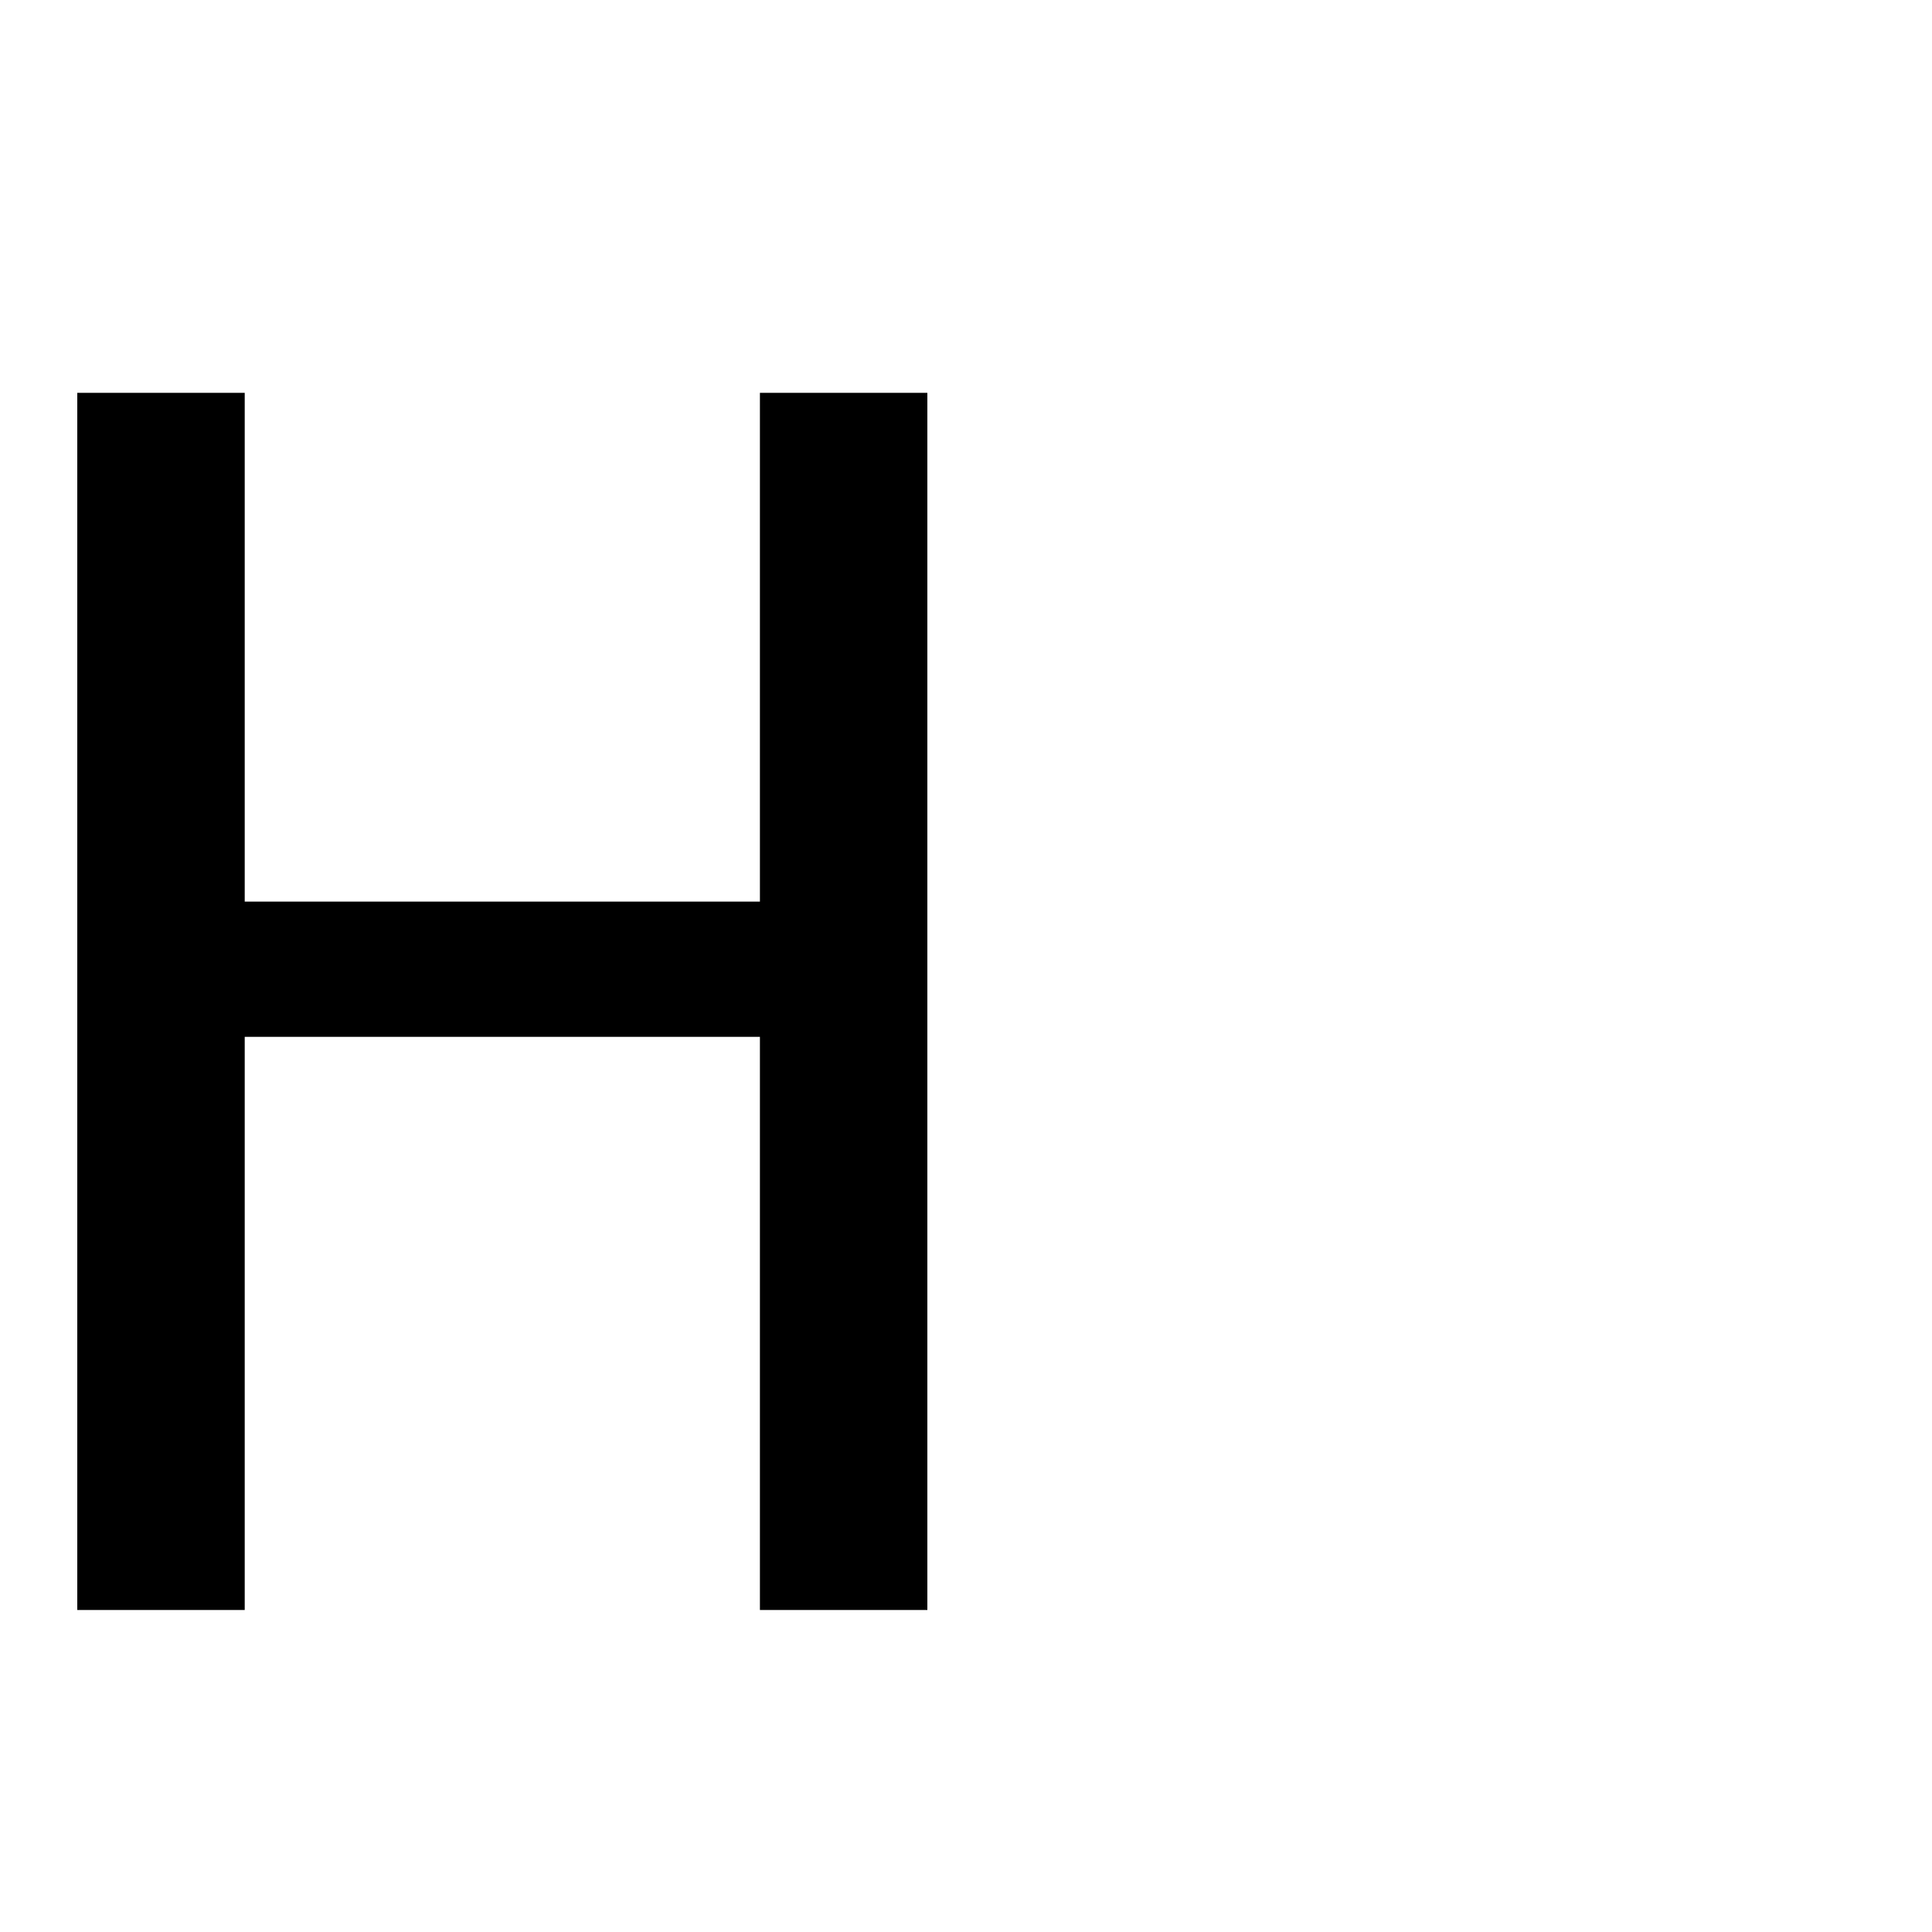
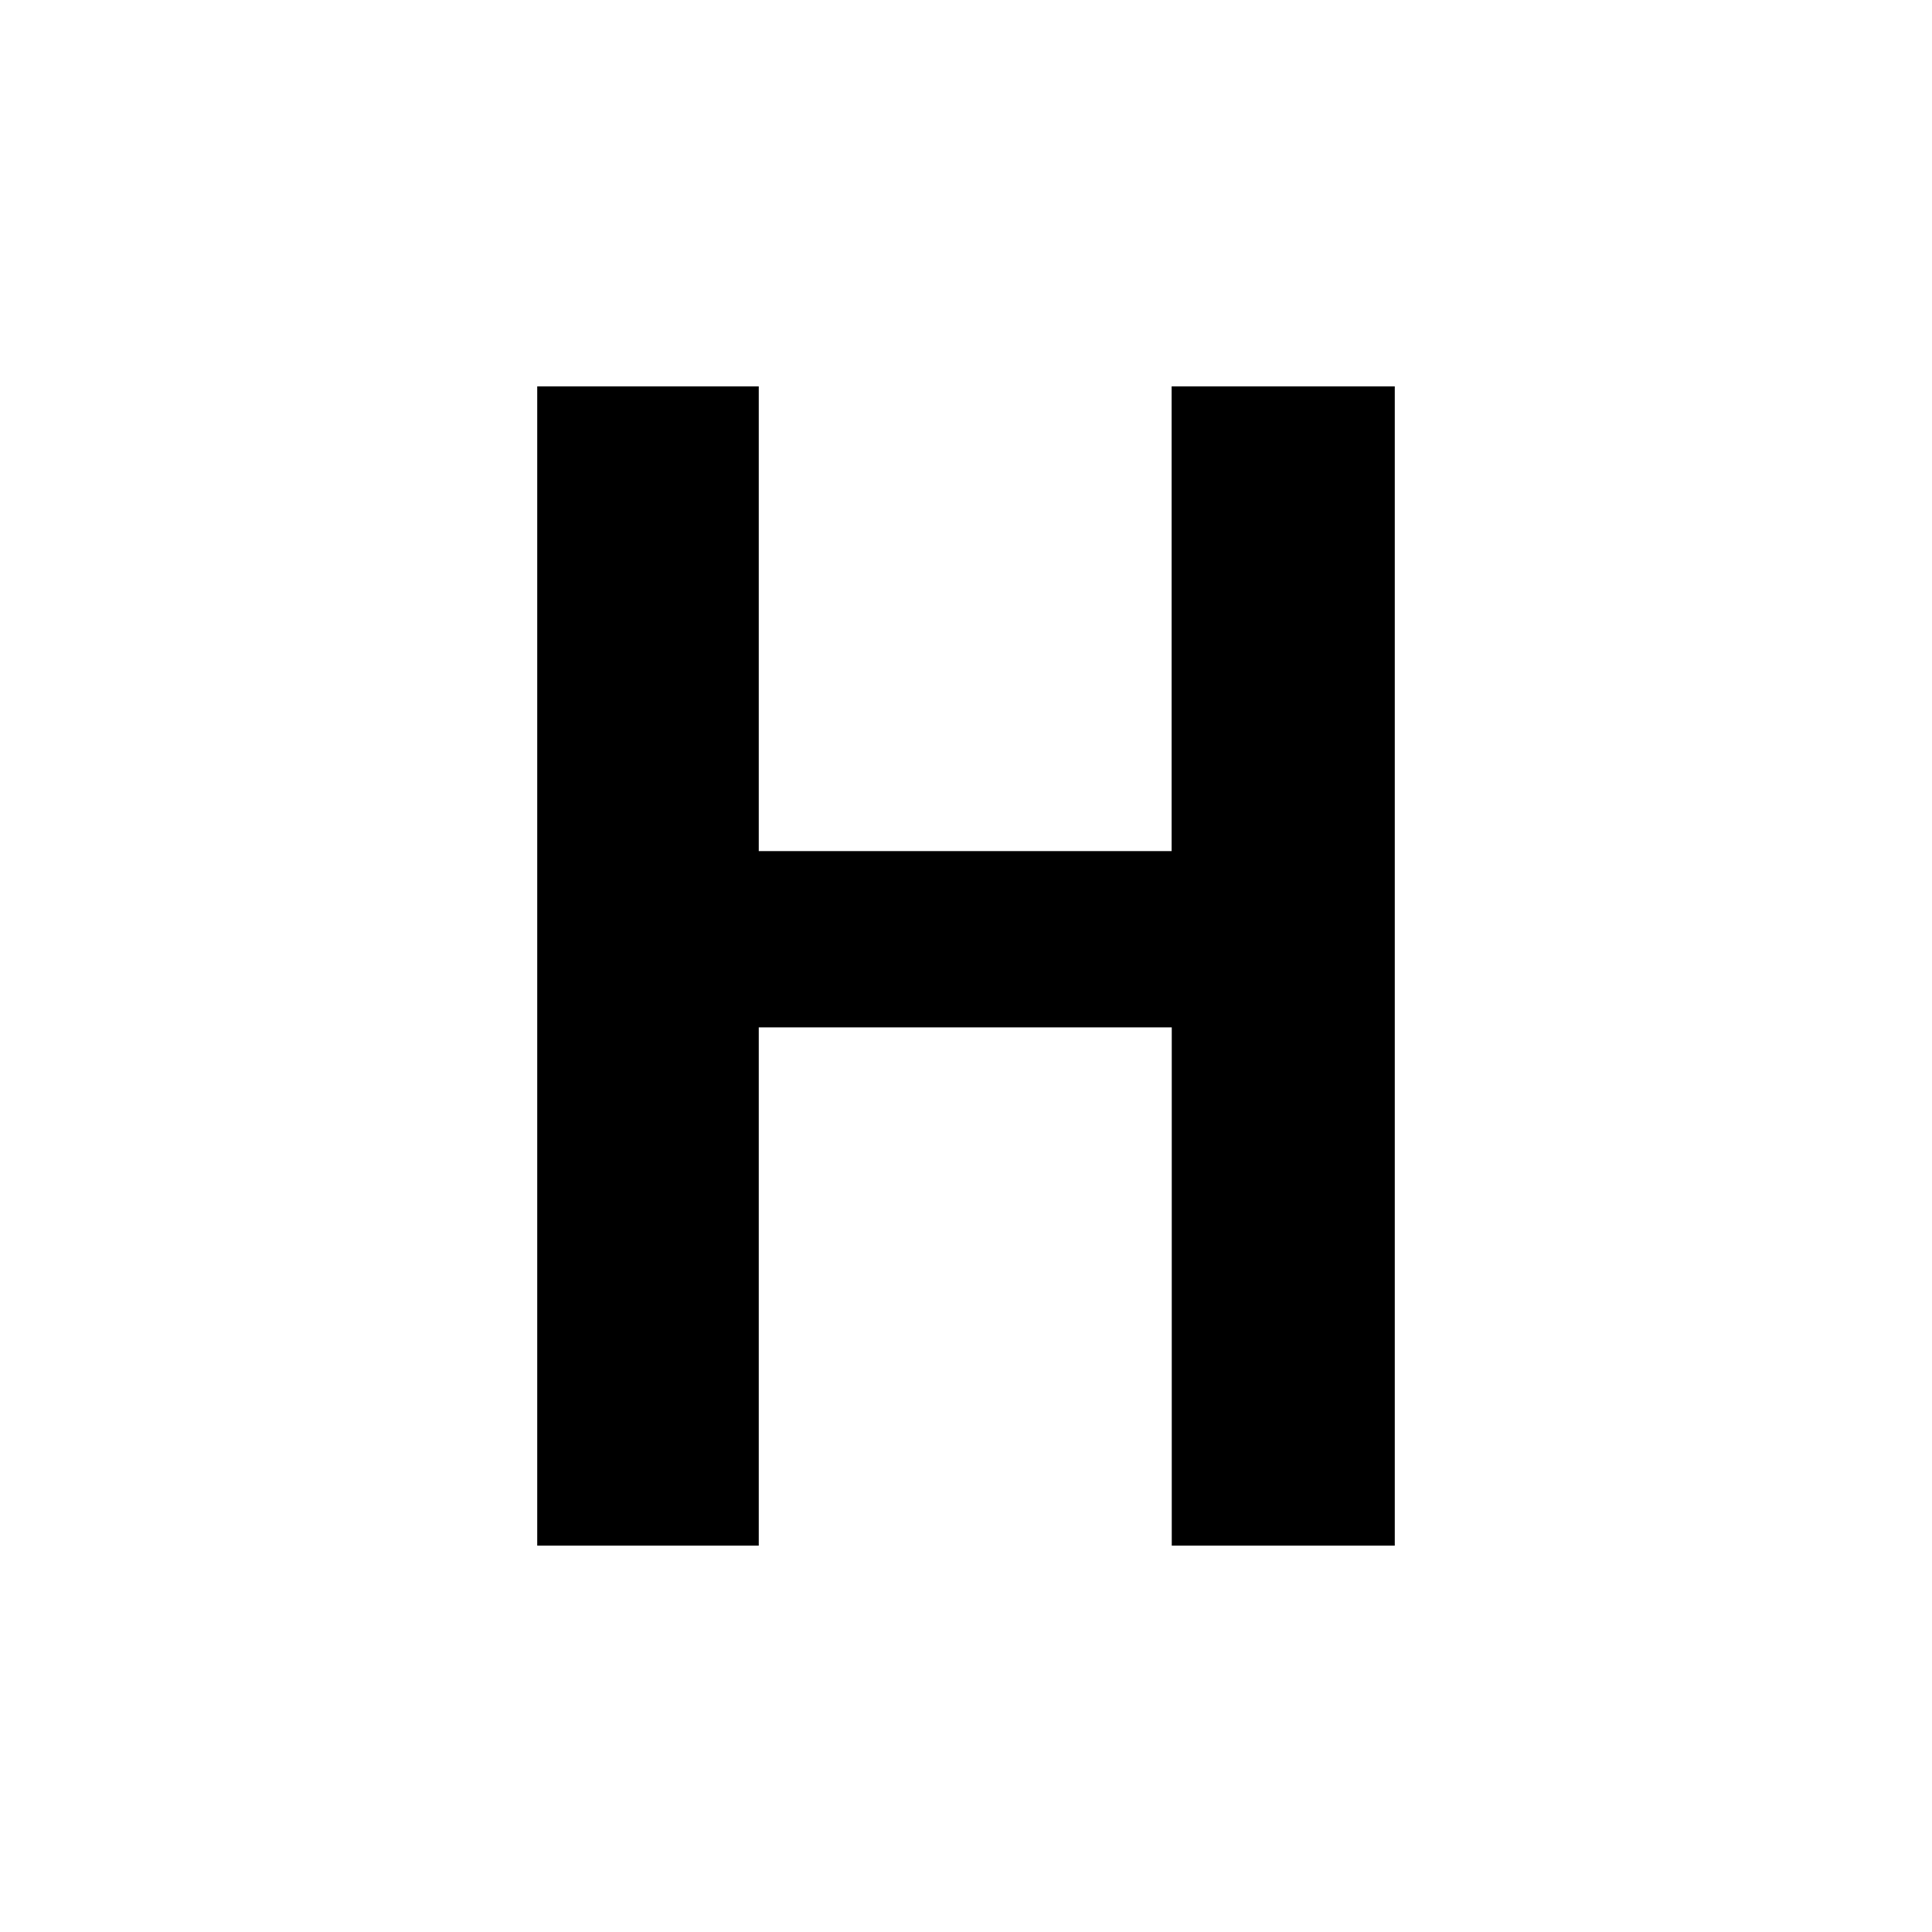
<svg xmlns="http://www.w3.org/2000/svg" version="1.1" width="30" height="30" viewBox="0 0 30 30" id="svg2">
  <defs id="defs8" />
-   <path d="M 11.8,6.1 V 14 h -8 V 6.1 H 1.2 V 25 h 2.6 v -8.9 h 8 V 25 h 2.6 V 6.1 z" id="path4" />
+   <path d="M 11.782,13.216 V 6 h -3.44 v 18 h 3.44 v -8.047 h 6.413 V 24 h 3.463 V 6 h -3.465 v 7.216 z" id="path4" />
</svg>
